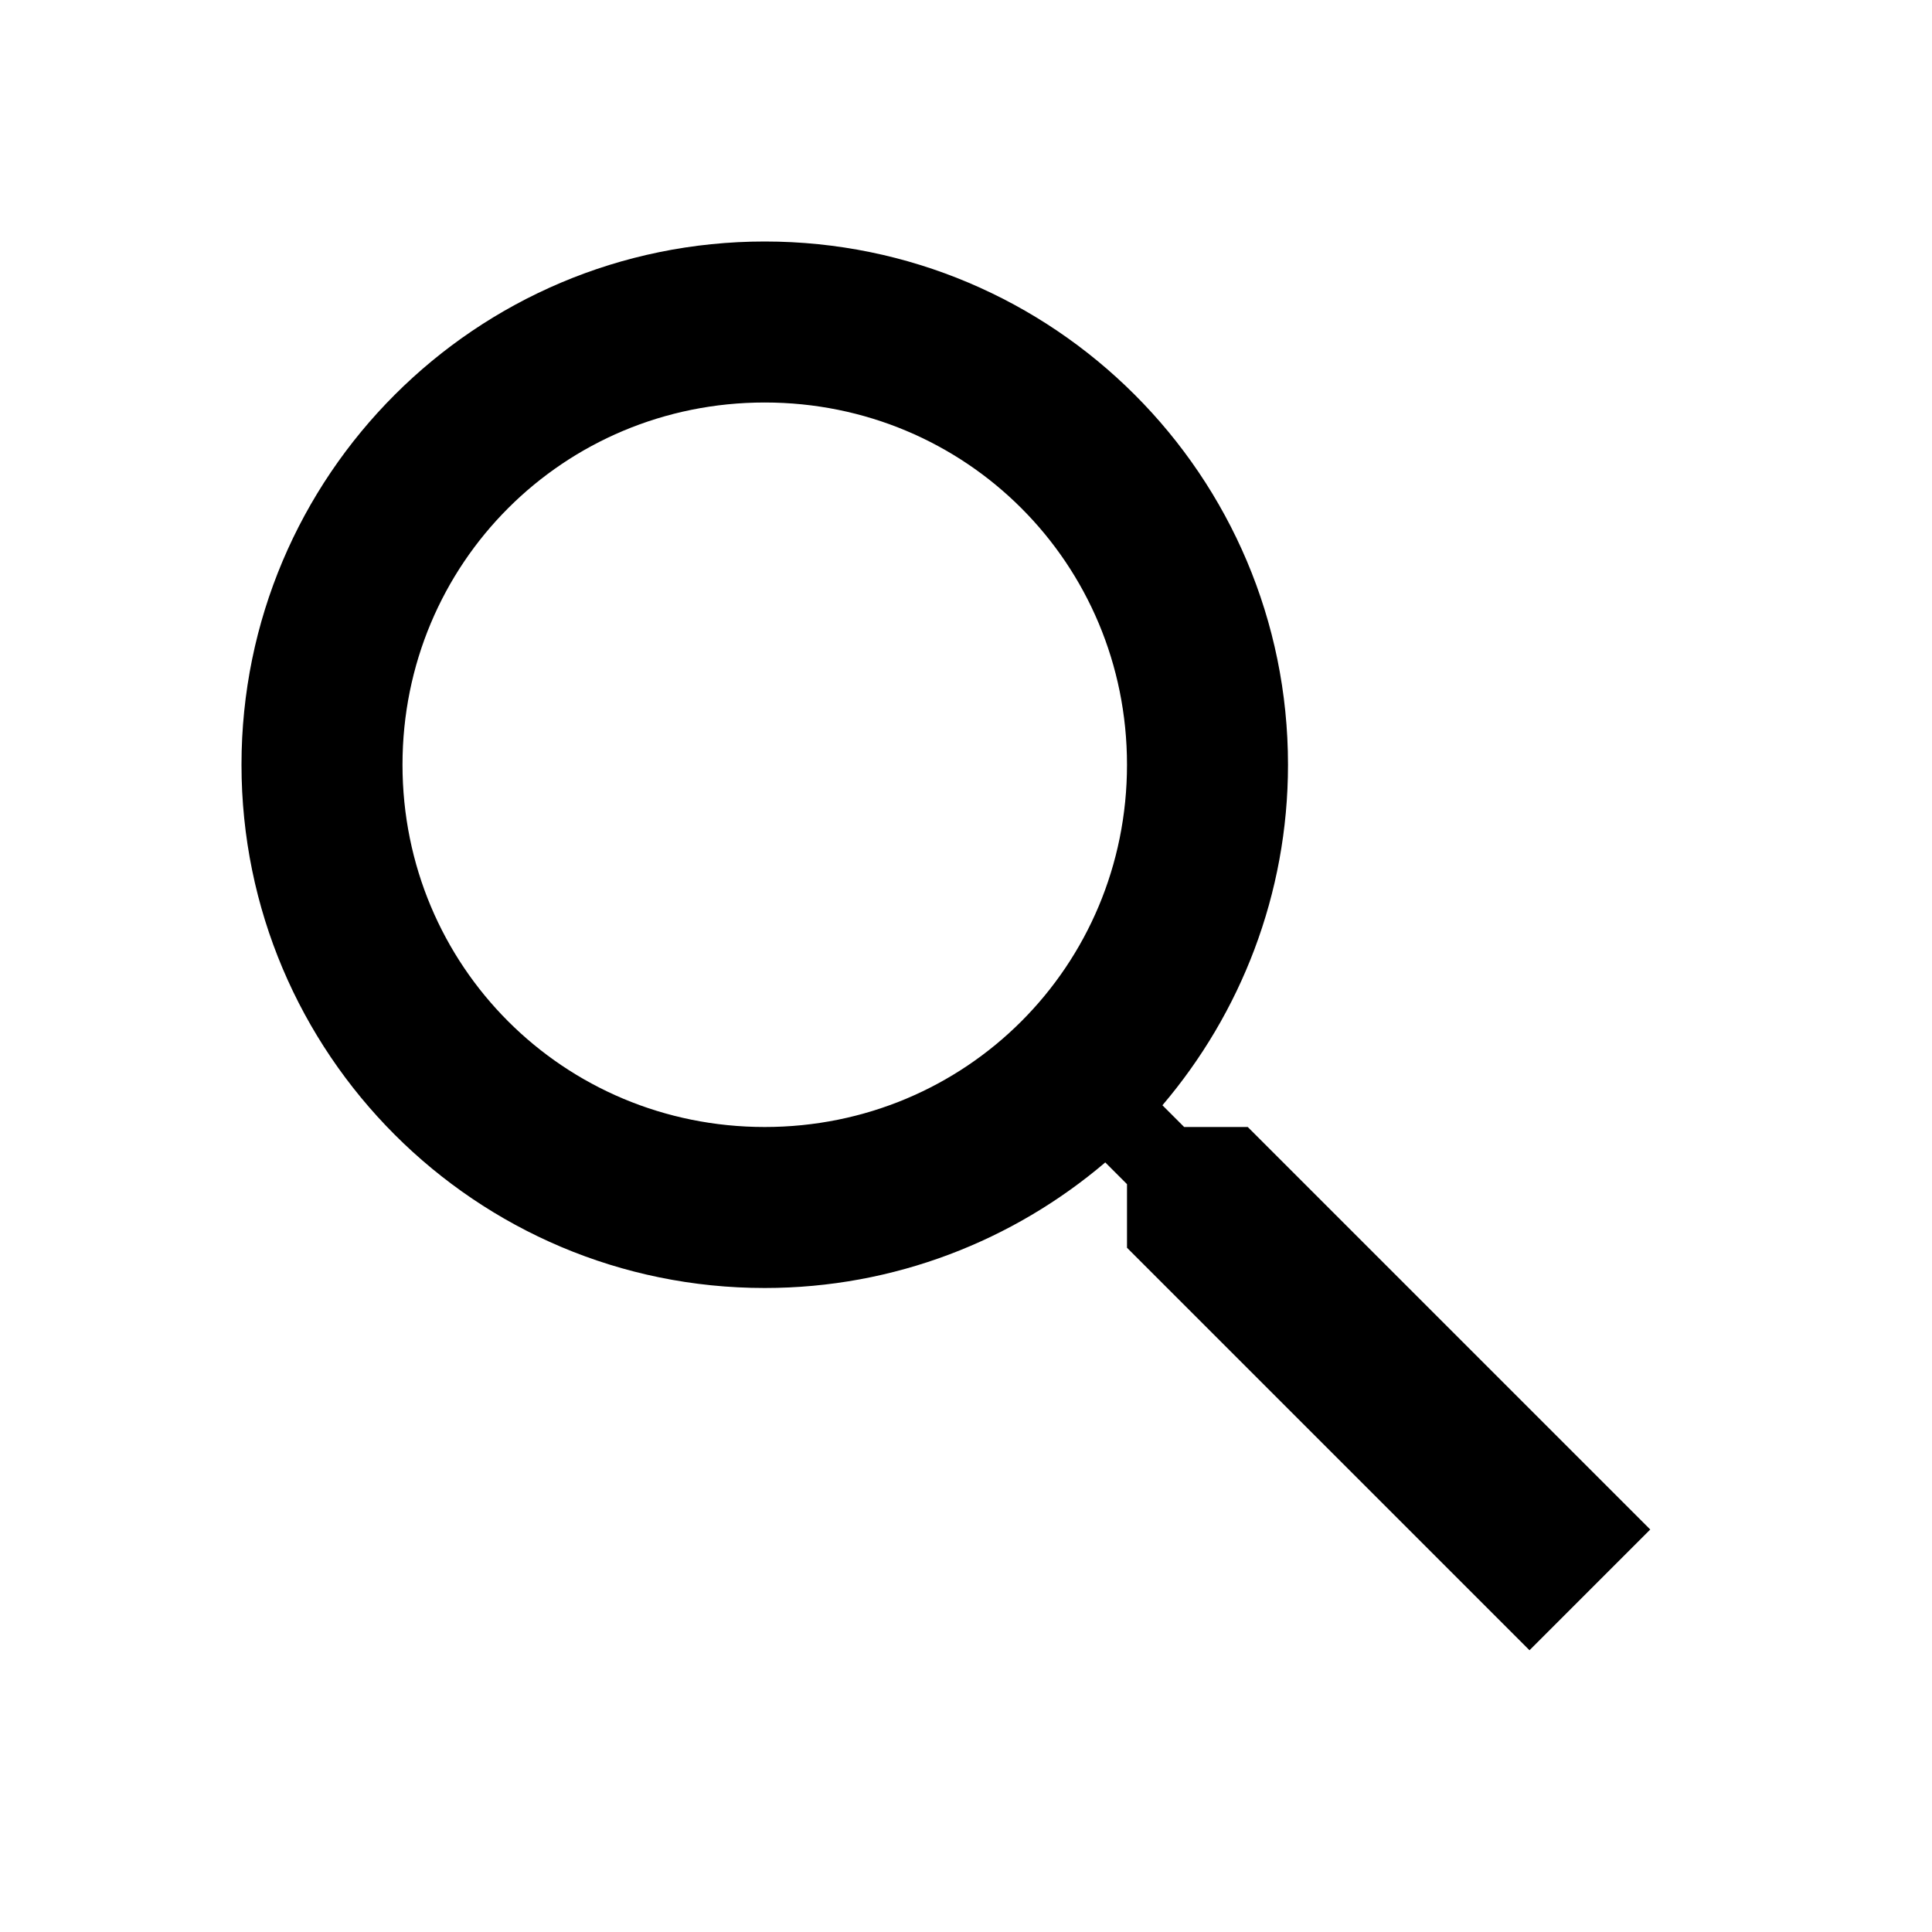
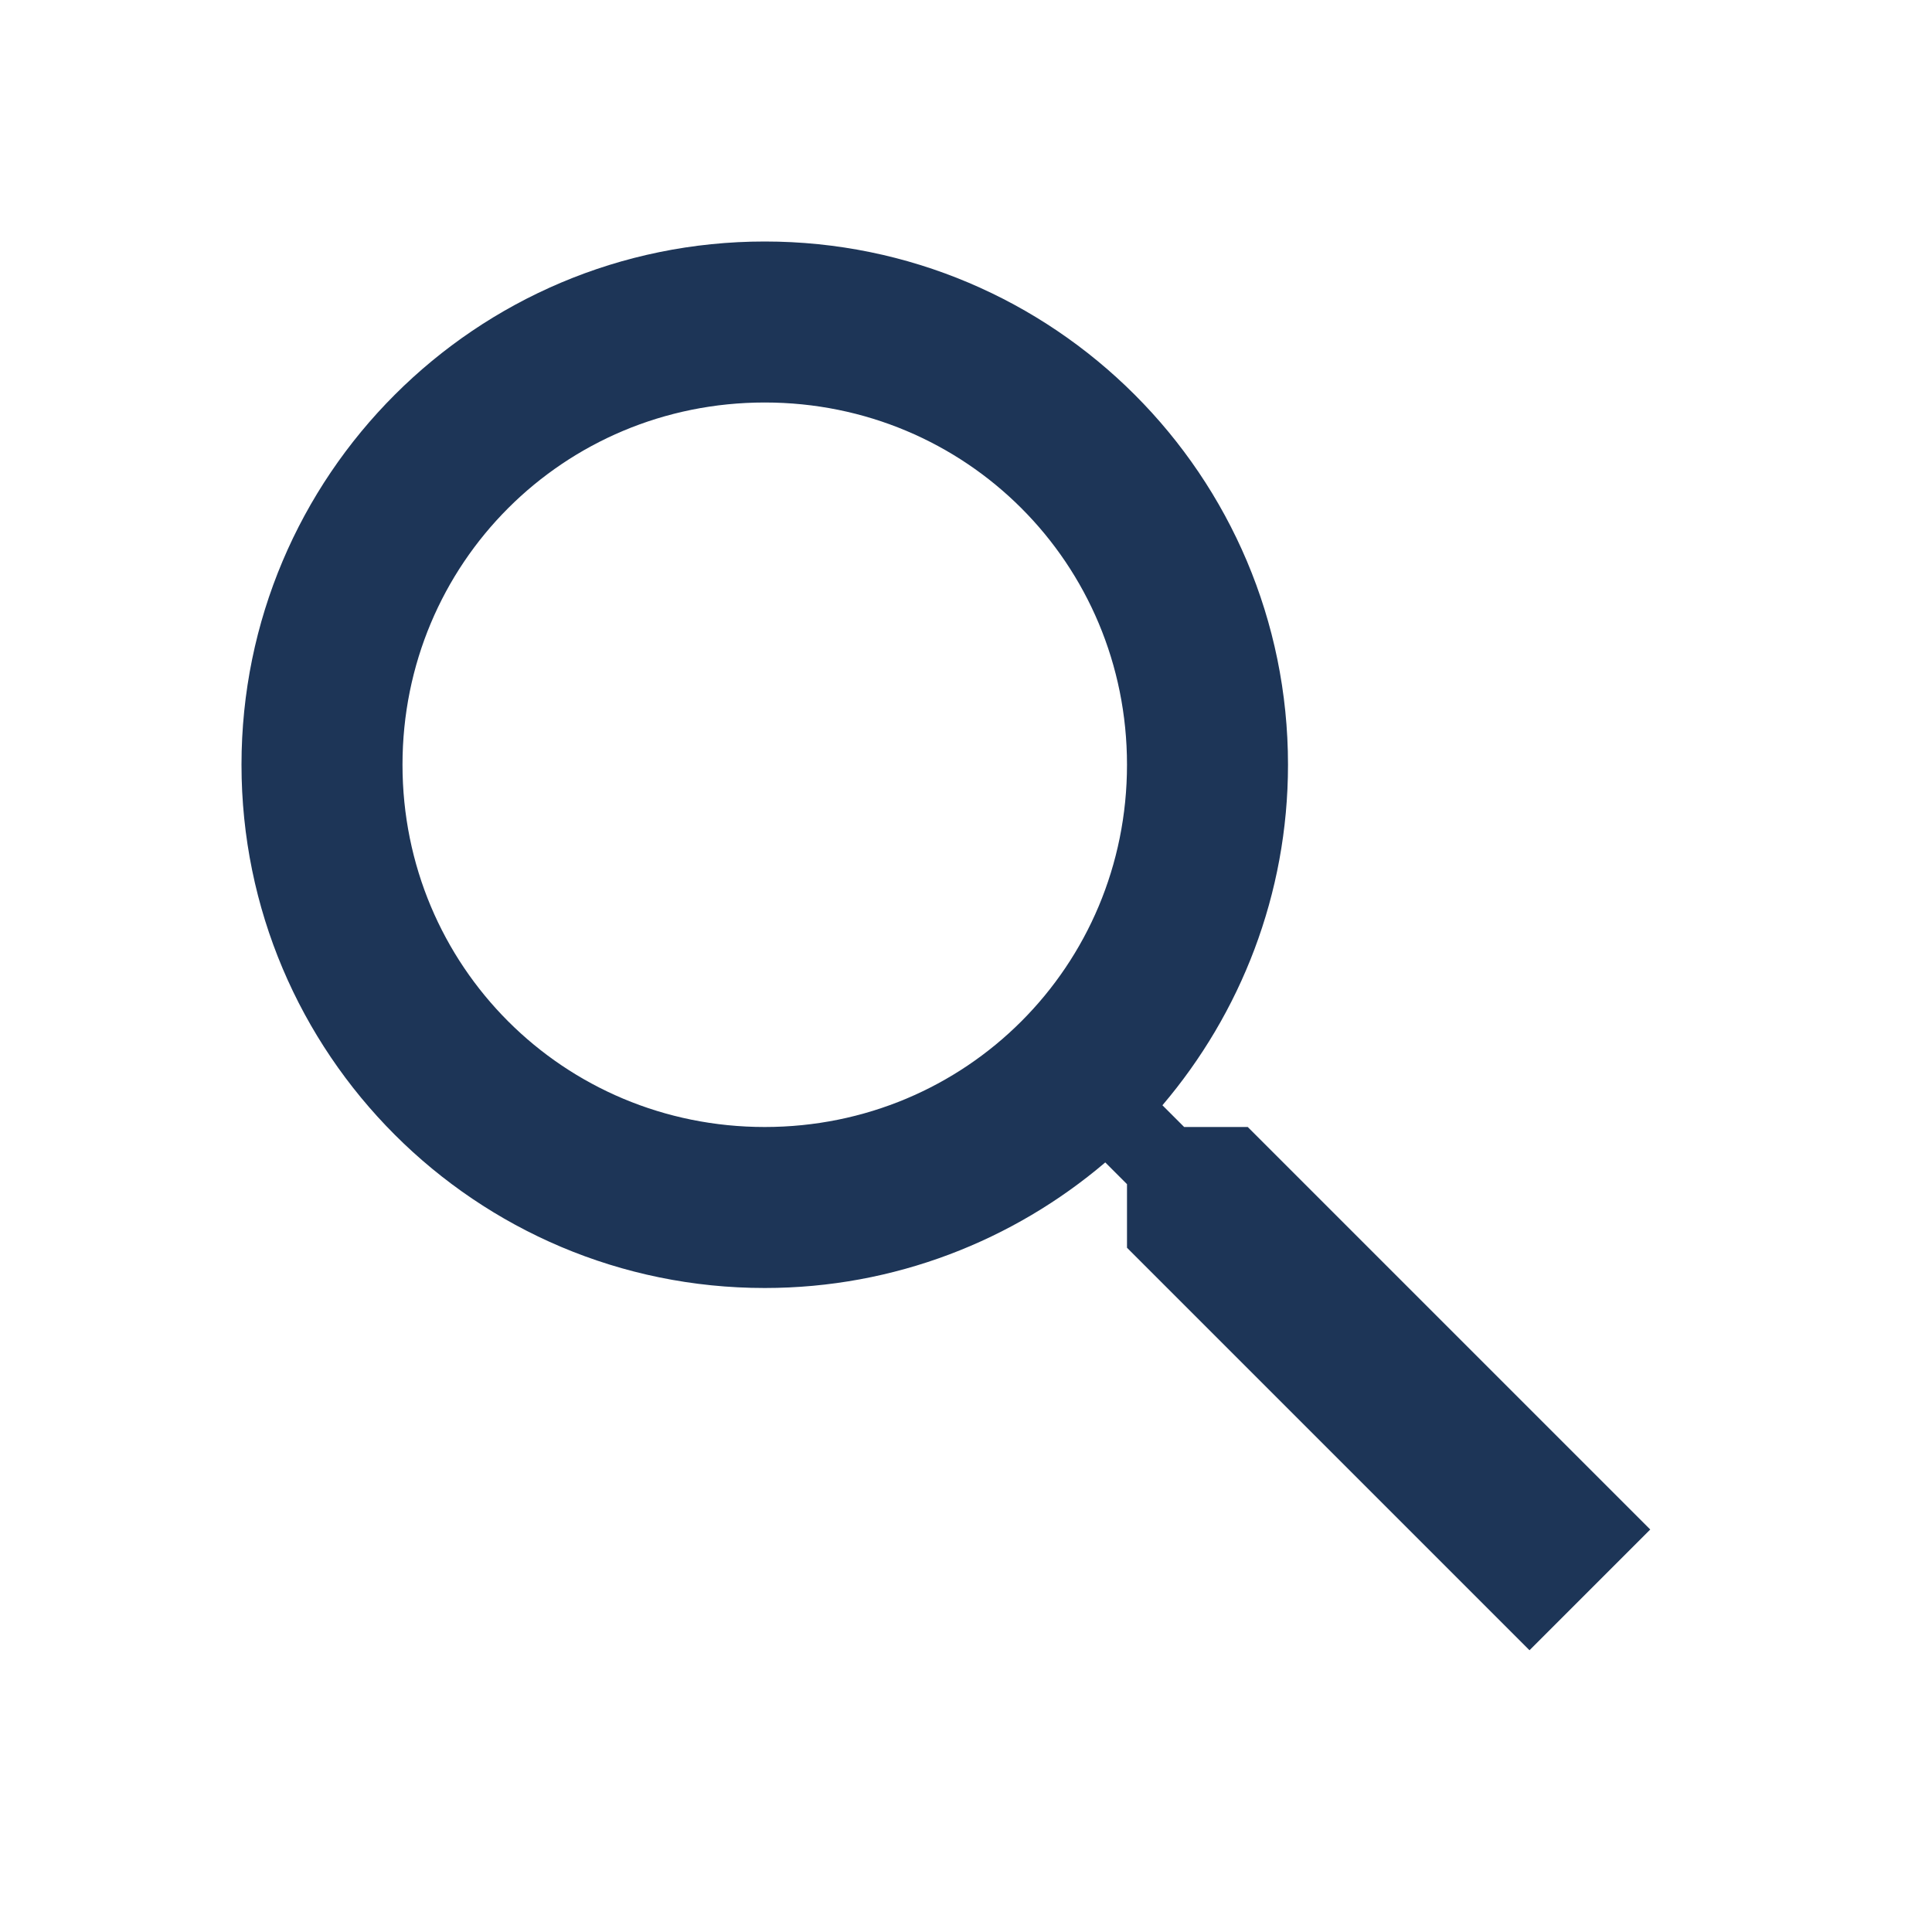
<svg xmlns="http://www.w3.org/2000/svg" version="1.1" width="24" height="24" viewBox="0 0 24 24">
-   <path fill="#000000" d="M9.5,3A6.5,6.5 0 0,1 16,9.5C16,11.11 15.41,12.59 14.44,13.73L14.71,14H15.5L20.5,19L19,20.5L14,15.5V14.71L13.73,14.44C12.59,15.41 11.11,16 9.5,16A6.5,6.5 0 0,1 3,9.5A6.5,6.5 0 0,1 9.5,3M9.5,5C7,5 5,7 5,9.5C5,12 7,14 9.5,14C12,14 14,12 14,9.5C14,7 12,5 9.5,5Z" />
+   <path fill="#1d3557" d="M9.5,3A6.5,6.5 0 0,1 16,9.5C16,11.11 15.41,12.59 14.44,13.73L14.71,14H15.5L20.5,19L19,20.5L14,15.5V14.71L13.73,14.44C12.59,15.41 11.11,16 9.5,16A6.5,6.5 0 0,1 3,9.5A6.5,6.5 0 0,1 9.5,3M9.5,5C7,5 5,7 5,9.5C5,12 7,14 9.5,14C12,14 14,12 14,9.5C14,7 12,5 9.5,5Z" />
</svg>
